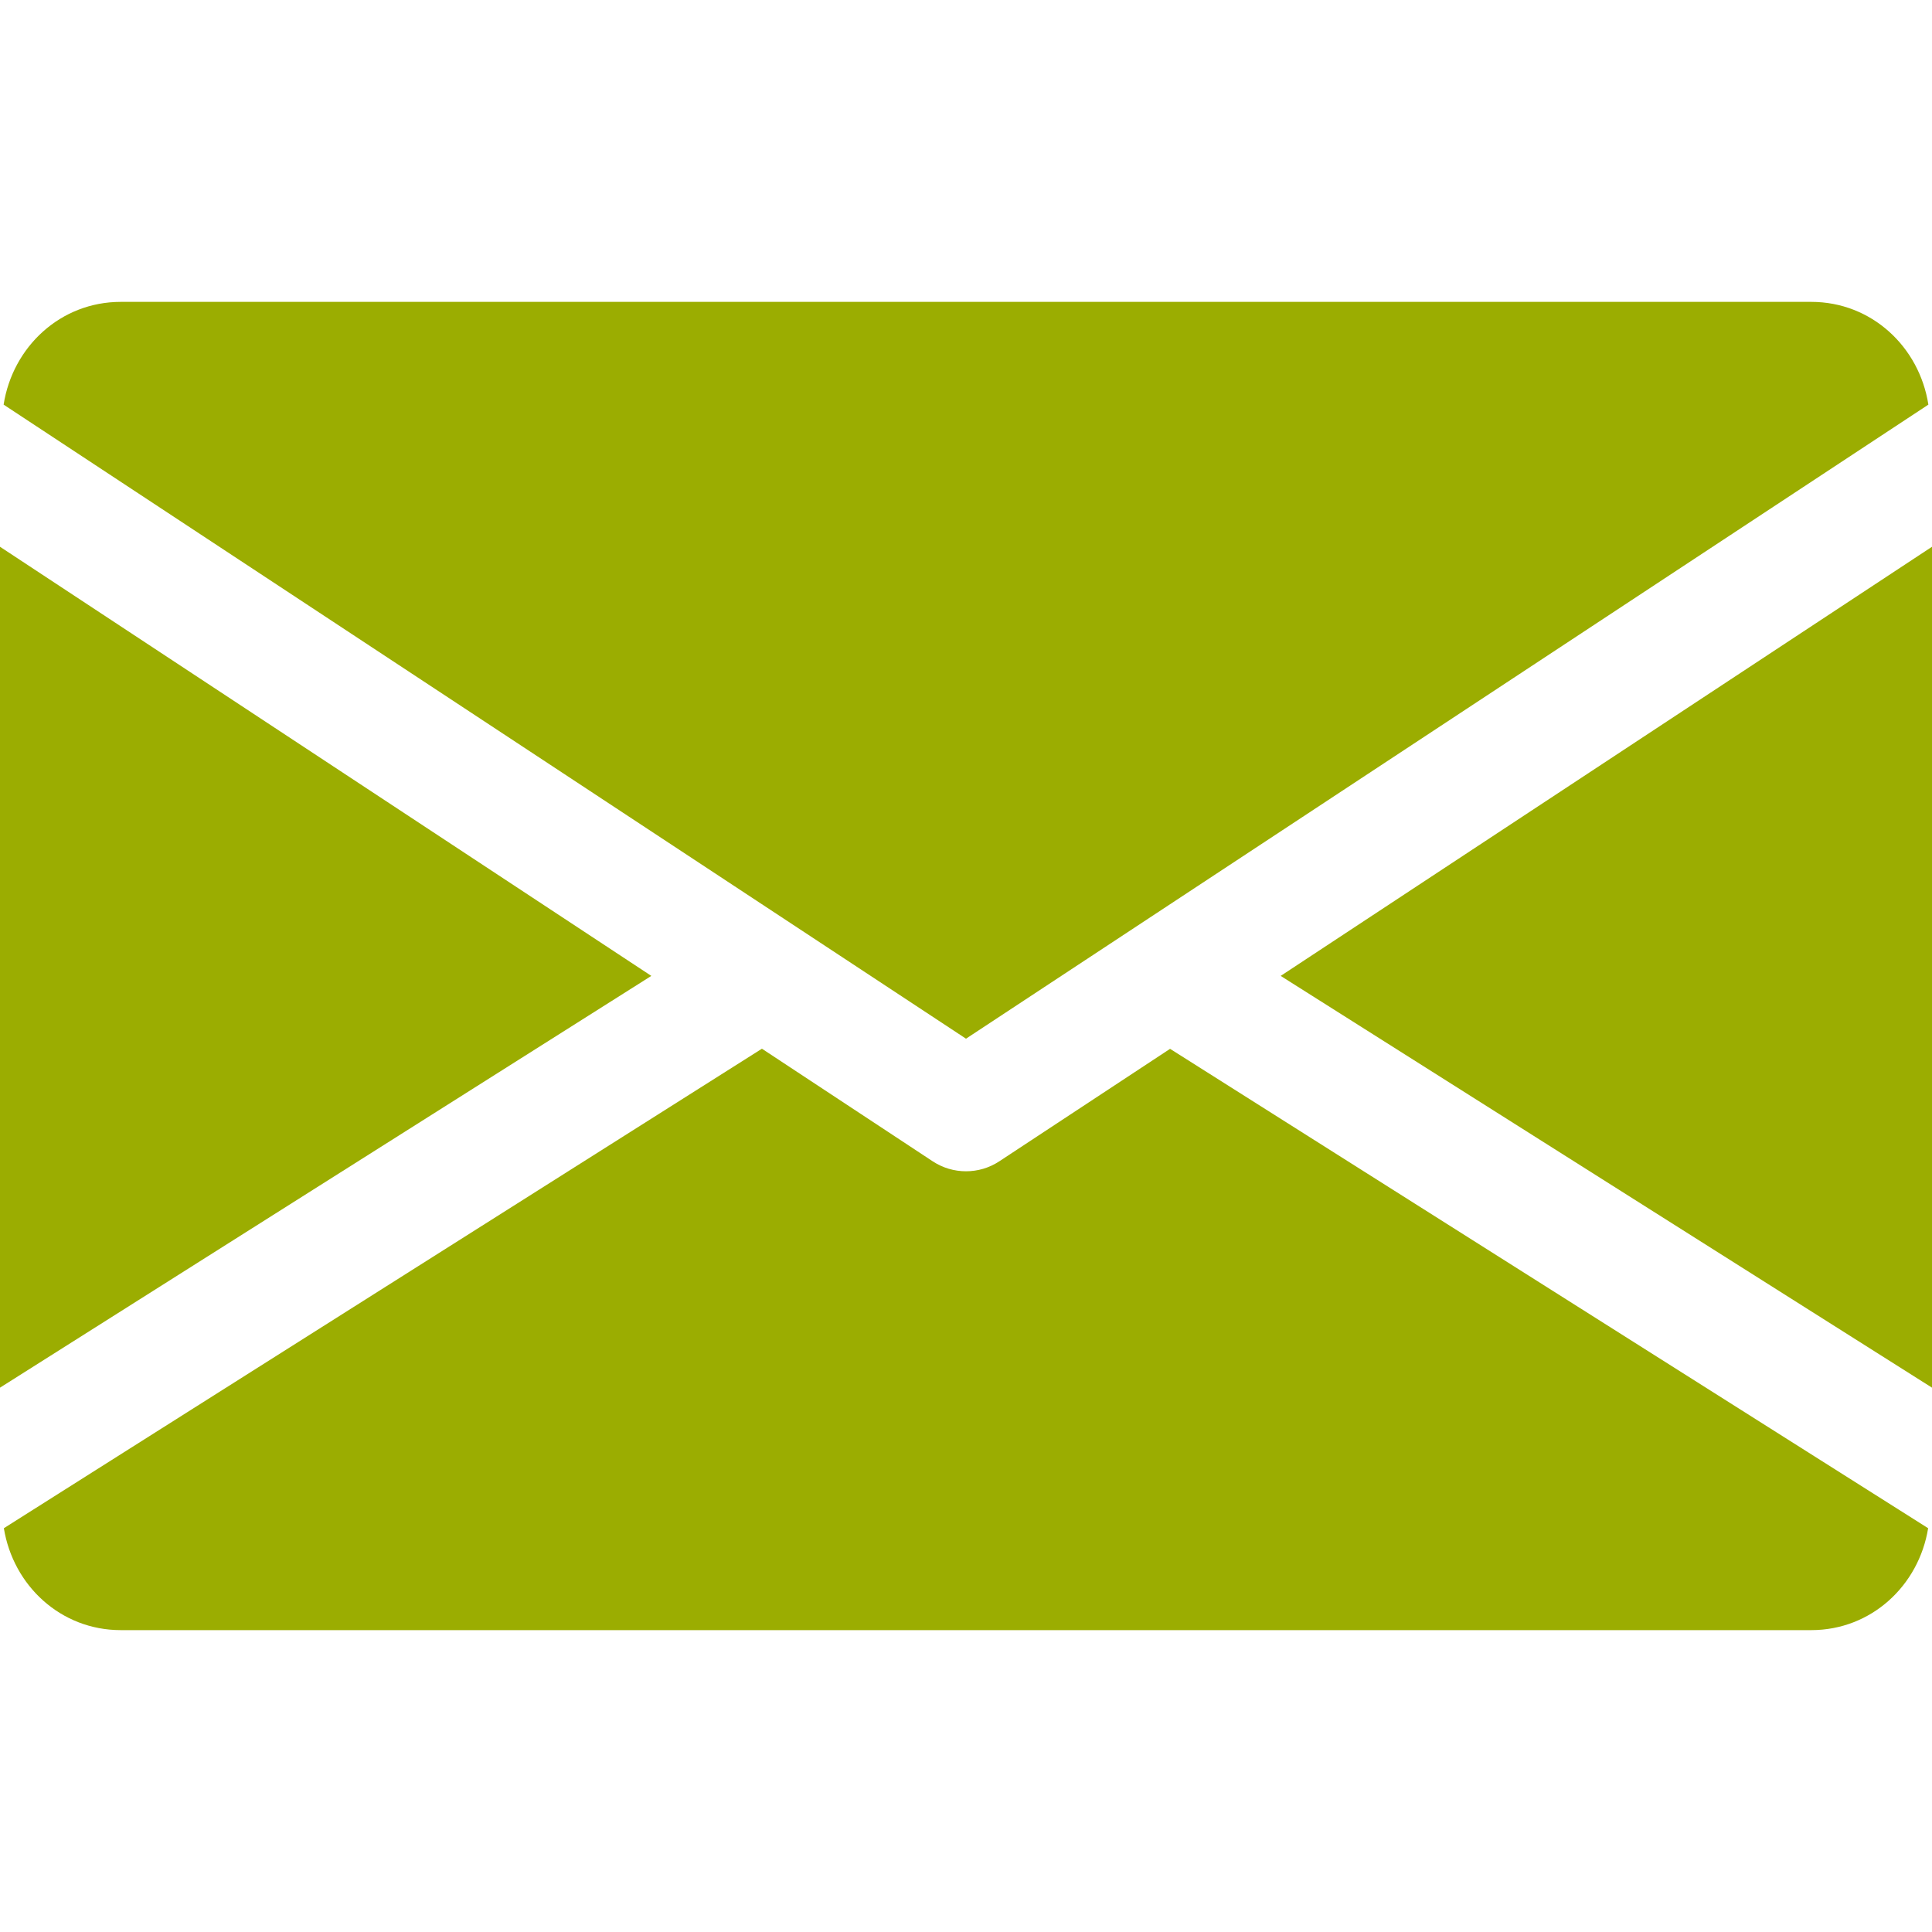
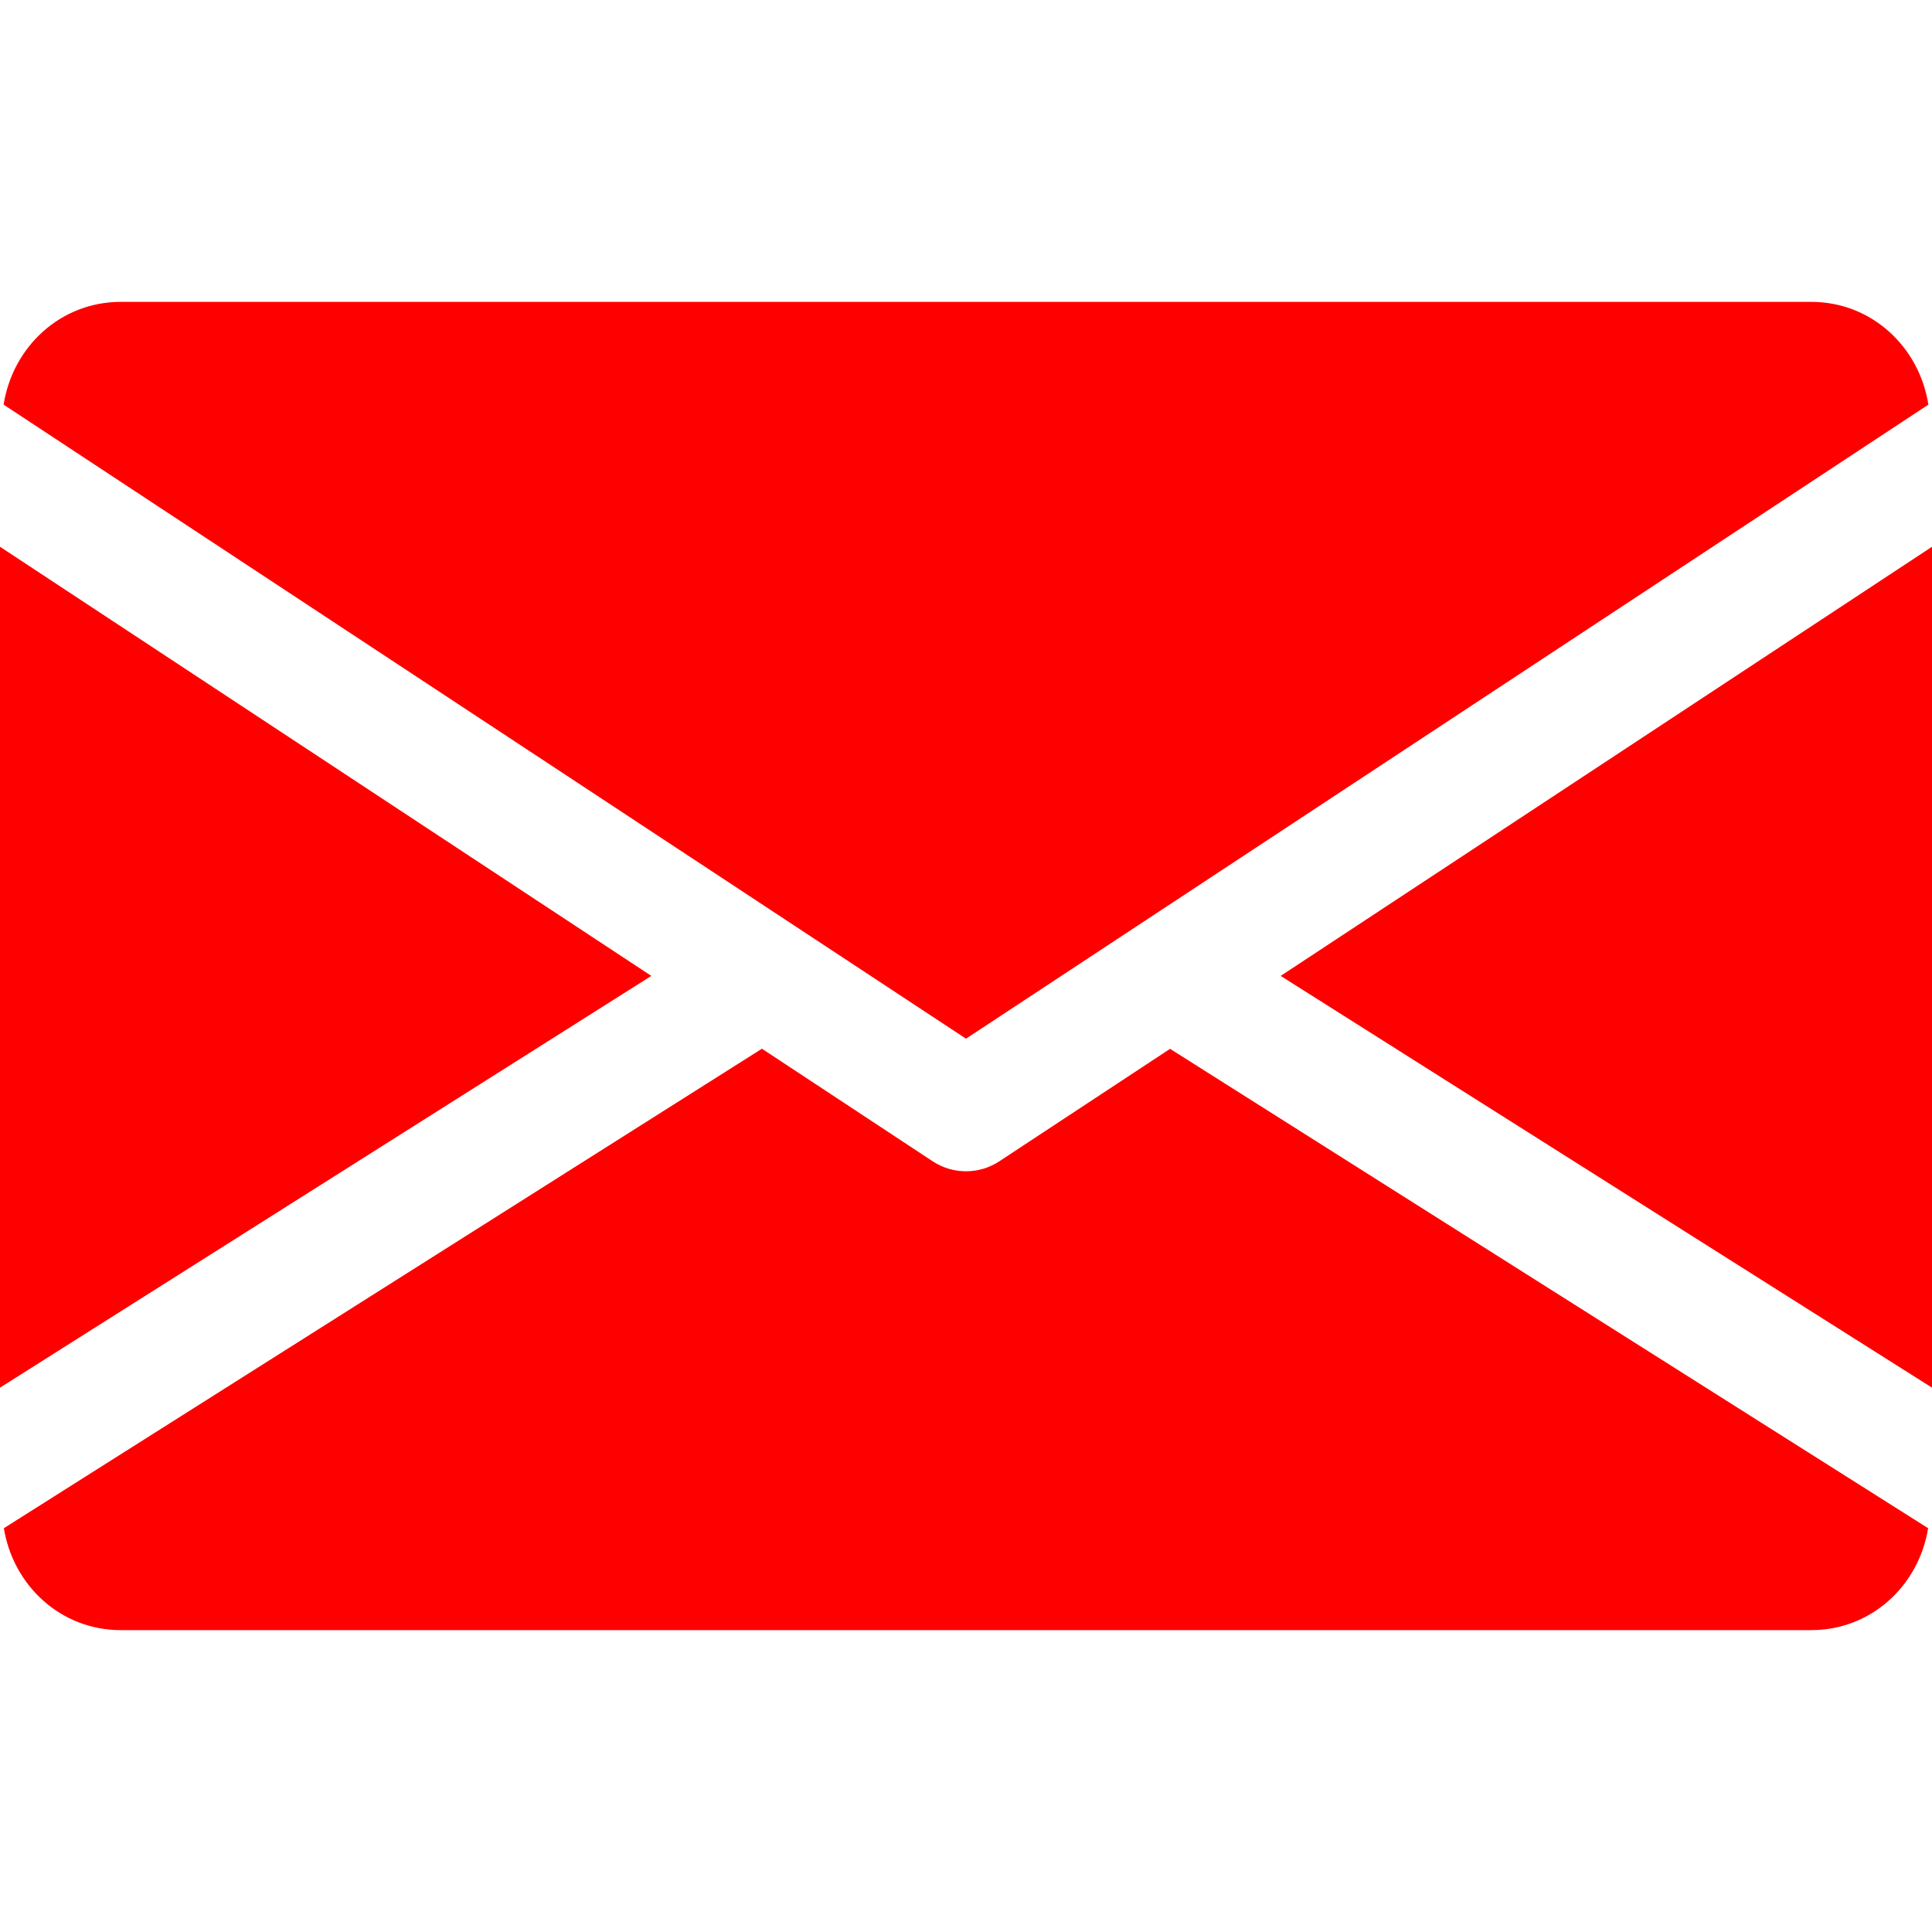
<svg xmlns="http://www.w3.org/2000/svg" version="1.1" id="Capa_1" x="0px" y="0px" viewBox="0 0 512 512" style="enable-background:new 0 0 512 512;" xml:space="preserve">
  <g>
    <g>
-       <polygon style="fill:#9bad01;" points="339.392,258.624 512,367.744 512,144.896   " />
+       <polygon style="fill:#ff0000;" points="339.392,258.624 512,367.744 512,144.896   " />
    </g>
  </g>
  <g>
    <g>
-       <polygon style="fill:#9bad01;" points="0,144.896 0,367.744 172.608,258.624   " />
+       <polygon style="fill:#ff0000;" points="0,144.896 0,367.744 172.608,258.624   " />
    </g>
  </g>
  <g>
    <g>
-       <path style="fill:#9bad01;" d="M480,80H32C16.032,80,3.36,91.904,0.96,107.232L256,275.264l255.04-168.032C508.64,91.904,495.968,80,480,80z" />
+       <path style="fill:#ff0000;" d="M480,80H32C16.032,80,3.36,91.904,0.96,107.232L256,275.264l255.04-168.032C508.64,91.904,495.968,80,480,80z" />
    </g>
  </g>
  <g>
    <g>
-       <path style="fill:#9bad01;" d="M310.08,277.952l-45.28,29.824c-2.688,1.76-5.728,2.624-8.8,2.624c-3.072,0-6.112-0.864-8.8-2.624l-45.28-29.856    L1.024,404.992C3.488,420.192,16.096,432,32,432h448c15.904,0,28.512-11.808,30.976-27.008L310.08,277.952z" />
+       <path style="fill:#ff0000;" d="M310.08,277.952l-45.28,29.824c-2.688,1.76-5.728,2.624-8.8,2.624c-3.072,0-6.112-0.864-8.8-2.624l-45.28-29.856    L1.024,404.992C3.488,420.192,16.096,432,32,432h448c15.904,0,28.512-11.808,30.976-27.008L310.08,277.952z" />
    </g>
  </g>
  <g>
</g>
  <g>
</g>
  <g>
</g>
  <g>
</g>
  <g>
</g>
  <g>
</g>
  <g>
</g>
  <g>
</g>
  <g>
</g>
  <g>
</g>
  <g>
</g>
  <g>
</g>
  <g>
</g>
  <g>
</g>
  <g>
</g>
</svg>
